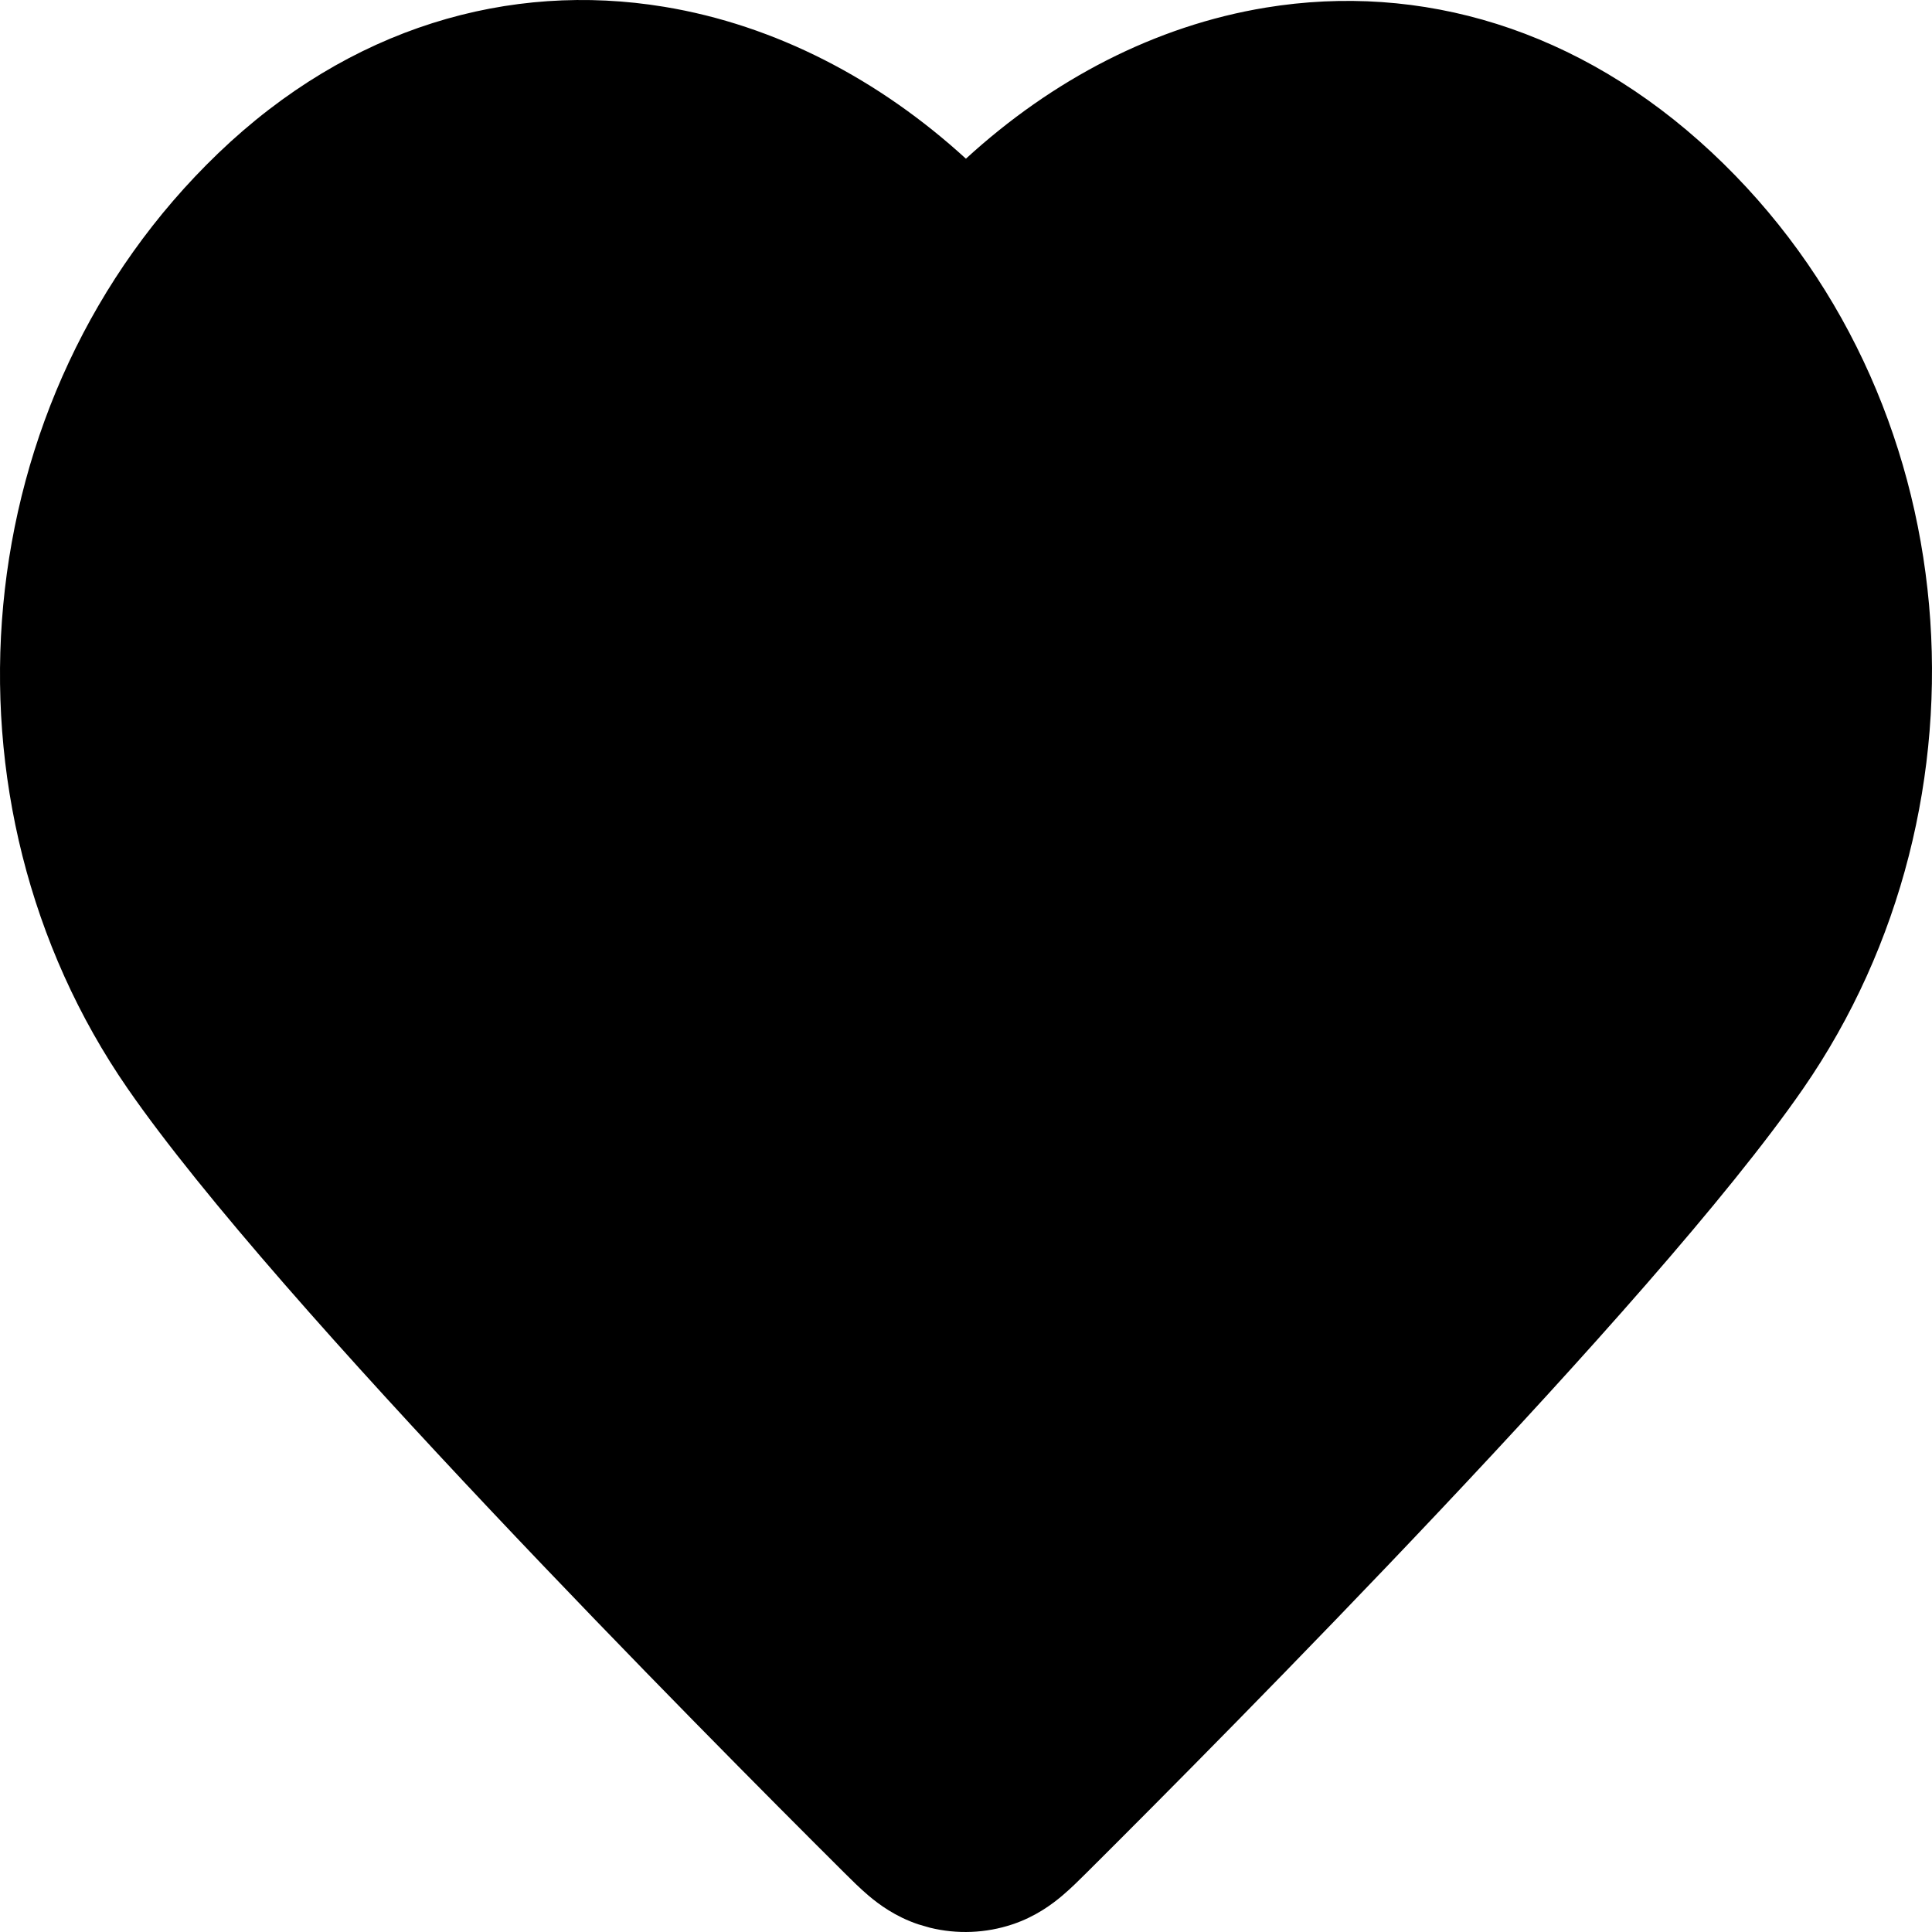
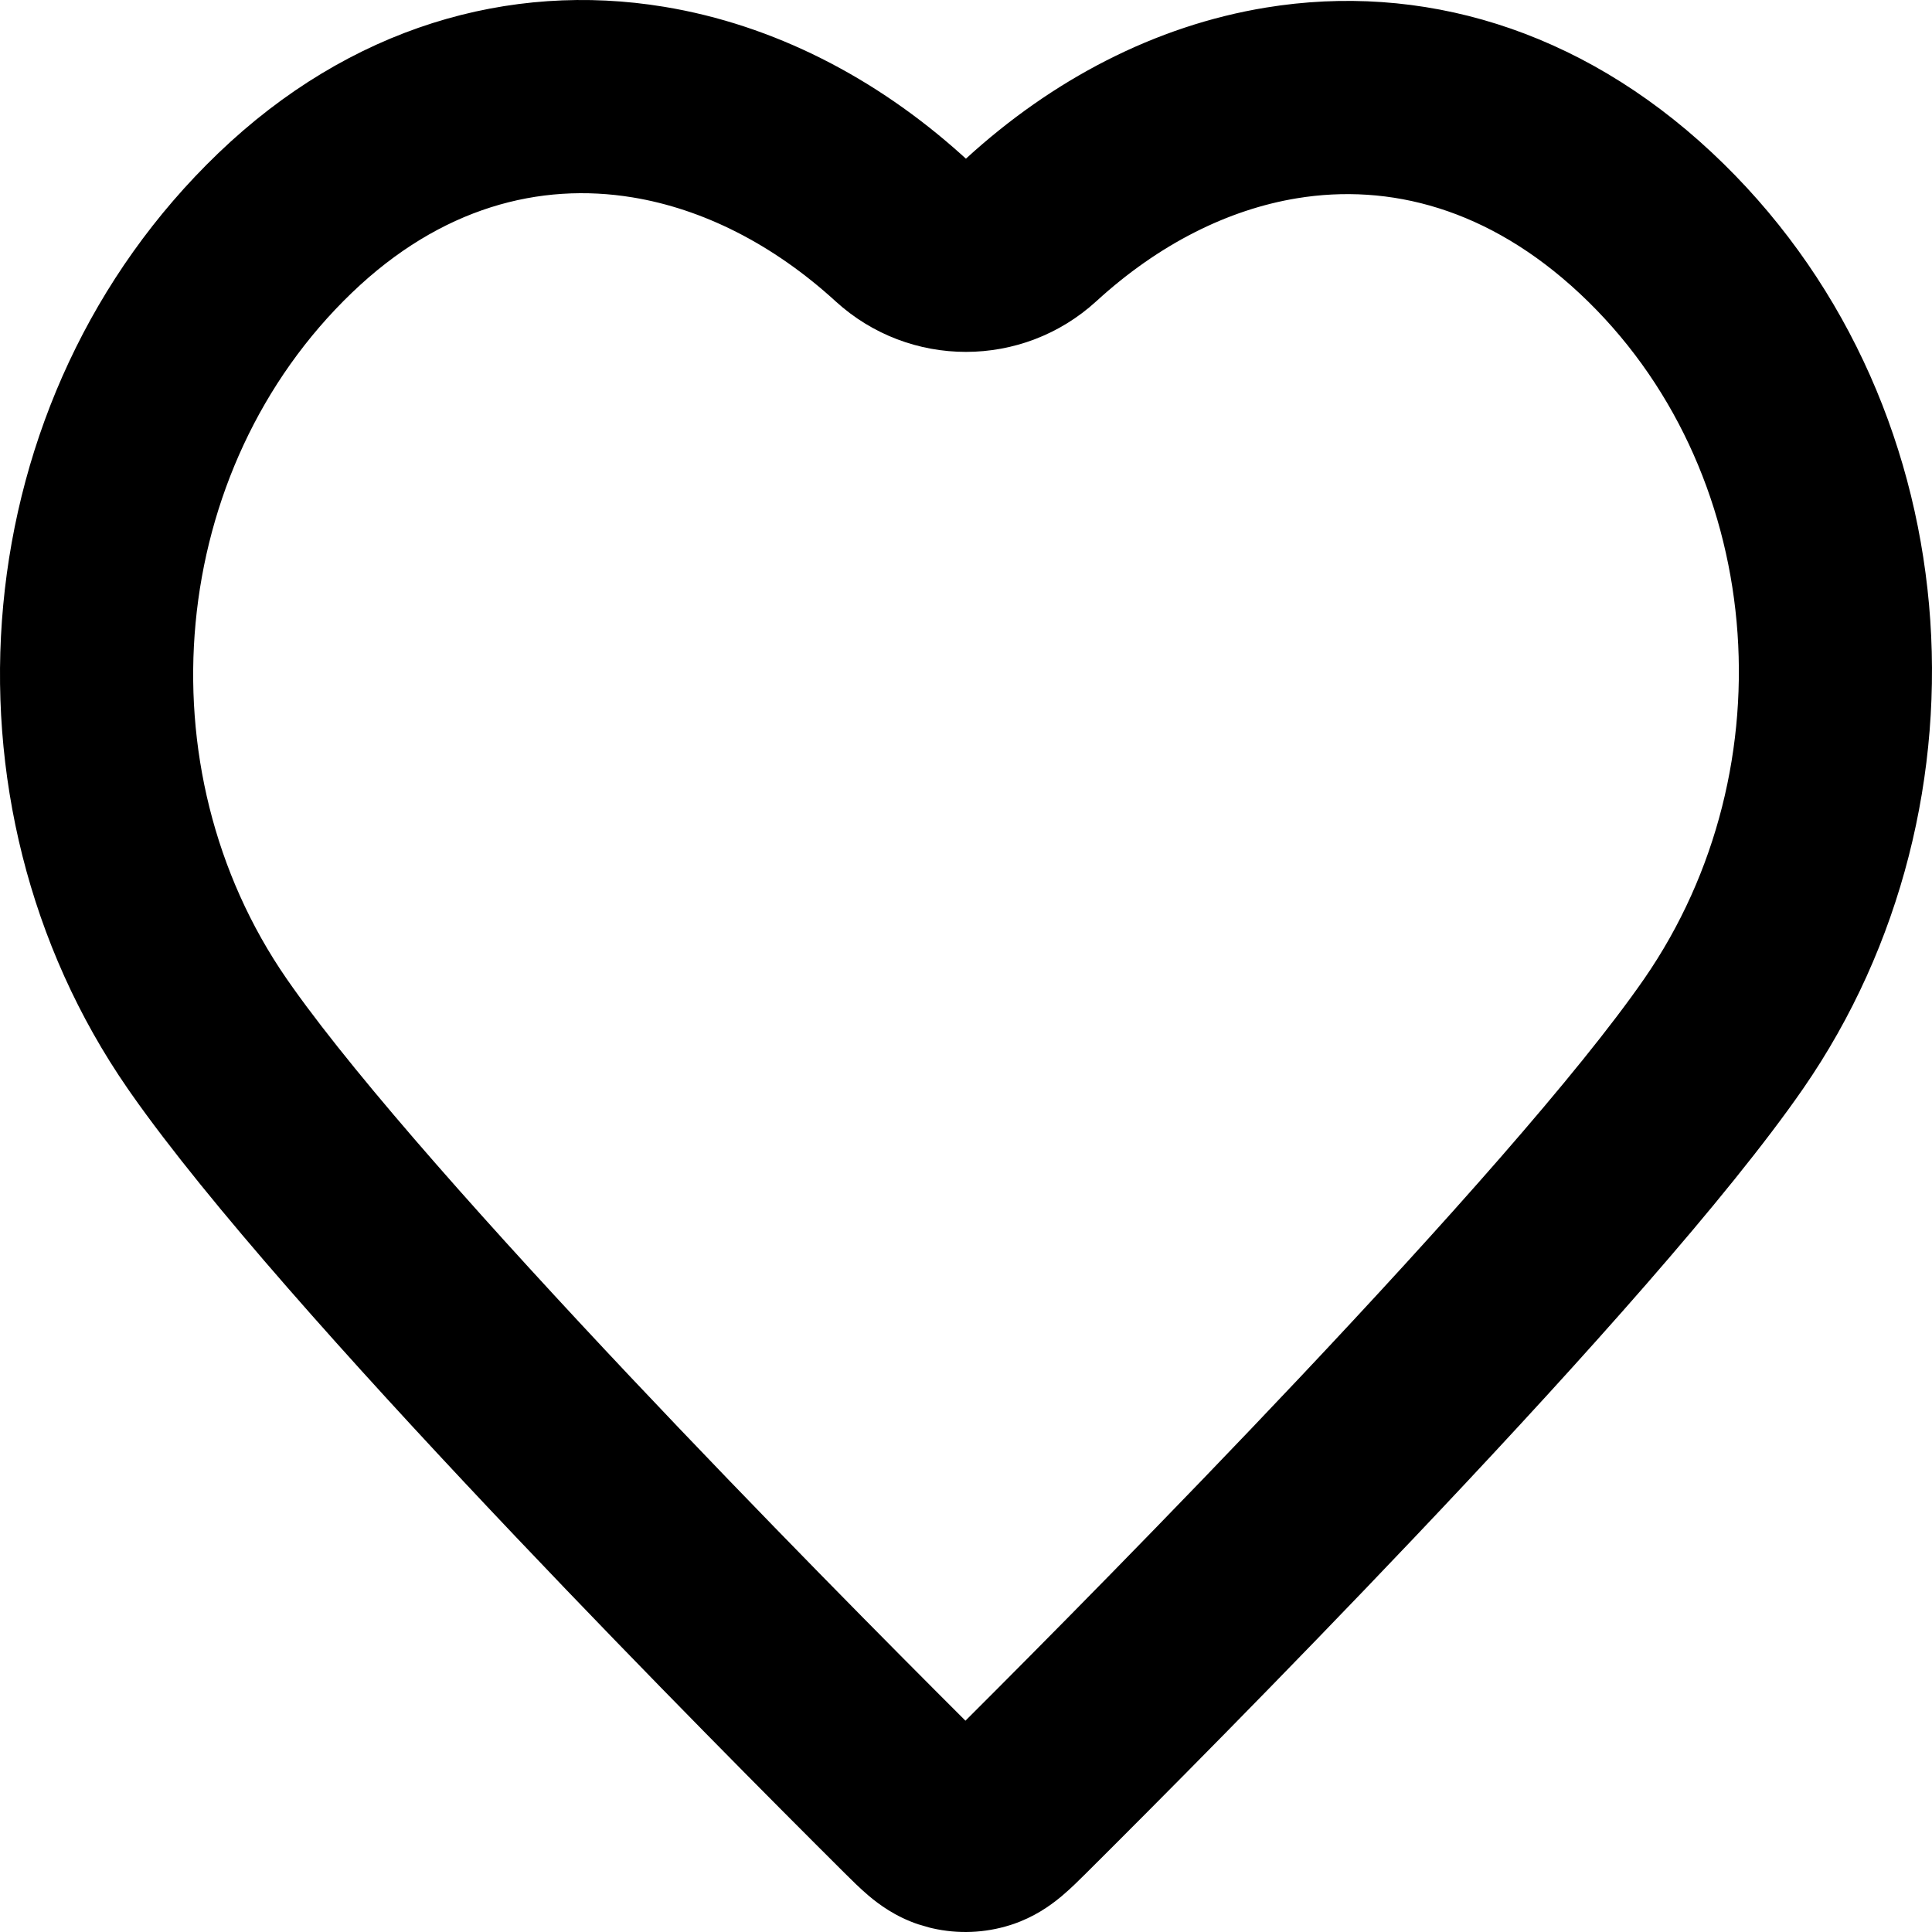
<svg xmlns="http://www.w3.org/2000/svg" width="400" height="400" viewBox="0 0 400 400" fill="none">
-   <path d="M45.184 31.727C72.396 5.604 105.448 -3.878 137.517 1.409C160.578 5.212 182.04 16.457 199.984 32.855C217.83 16.513 239.127 5.33 262.105 1.569C294.046 -3.658 326.888 5.869 354.349 31.514C408.263 81.865 414.208 166.271 373.322 225.391C357.695 247.983 327.321 281.769 298.319 312.528C268.924 343.703 239.61 373.161 225.154 387.547L224.939 387.76C223.605 389.089 221.745 390.94 219.942 392.465C217.82 394.261 214.405 396.814 209.626 398.413C204.097 400.263 198.155 400.497 192.518 399.106L190.129 398.413C185.355 396.815 181.946 394.262 179.822 392.465C178.053 390.969 176.239 389.162 174.91 387.837L174.61 387.538C160.153 373.151 130.829 343.701 101.436 312.528C72.434 281.77 42.068 247.983 26.442 225.391C-14.616 166.024 -7.475 82.282 45.184 31.727Z" fill="black" />
+   <path d="M45.184 31.727C72.395 5.604 105.448 -3.878 137.517 1.409C160.218 5.153 181.369 16.107 199.14 32.09L199.984 32.854C217.83 16.513 239.127 5.33 262.104 1.569C294.046 -3.658 326.888 5.869 354.349 31.515C408.263 81.865 414.208 166.271 373.321 225.391C357.695 247.983 327.321 281.769 298.318 312.528L292.811 318.35C265.318 347.327 238.706 374.06 225.153 387.547L224.939 387.761C223.605 389.089 221.744 390.94 219.942 392.465L219.529 392.81C217.388 394.576 214.106 396.913 209.626 398.413L209.106 398.582C203.9 400.222 198.349 400.441 193.047 399.231L192.517 399.106L190.129 398.413C185.354 396.814 181.945 394.261 179.821 392.465C178.053 390.969 176.239 389.161 174.91 387.837L174.61 387.538C161.056 374.05 134.437 347.323 106.943 318.349L101.436 312.528C72.888 282.25 43.016 249.038 27.185 226.458L26.442 225.391C-14.616 166.024 -7.475 82.282 45.184 31.727ZM131.009 40.875C111.762 37.702 91.287 42.917 72.886 60.583L72.885 60.582C34.757 97.187 29.157 158.995 59.34 202.638L60.662 204.521C74.753 224.343 102.188 255.019 130.539 285.087C157.65 313.84 184.773 341.176 199.886 356.252C214.992 341.18 242.104 313.84 269.216 285.087C298.486 254.043 326.781 222.361 340.424 202.637C370.75 158.784 365.546 96.701 327.048 60.748C308.156 43.105 287.627 37.924 268.565 41.043C254.277 43.382 239.916 50.526 226.997 62.355C211.72 76.344 188.292 76.356 173.001 62.383C159.986 50.49 145.436 43.254 131.009 40.875Z" fill="black" />
</svg>
